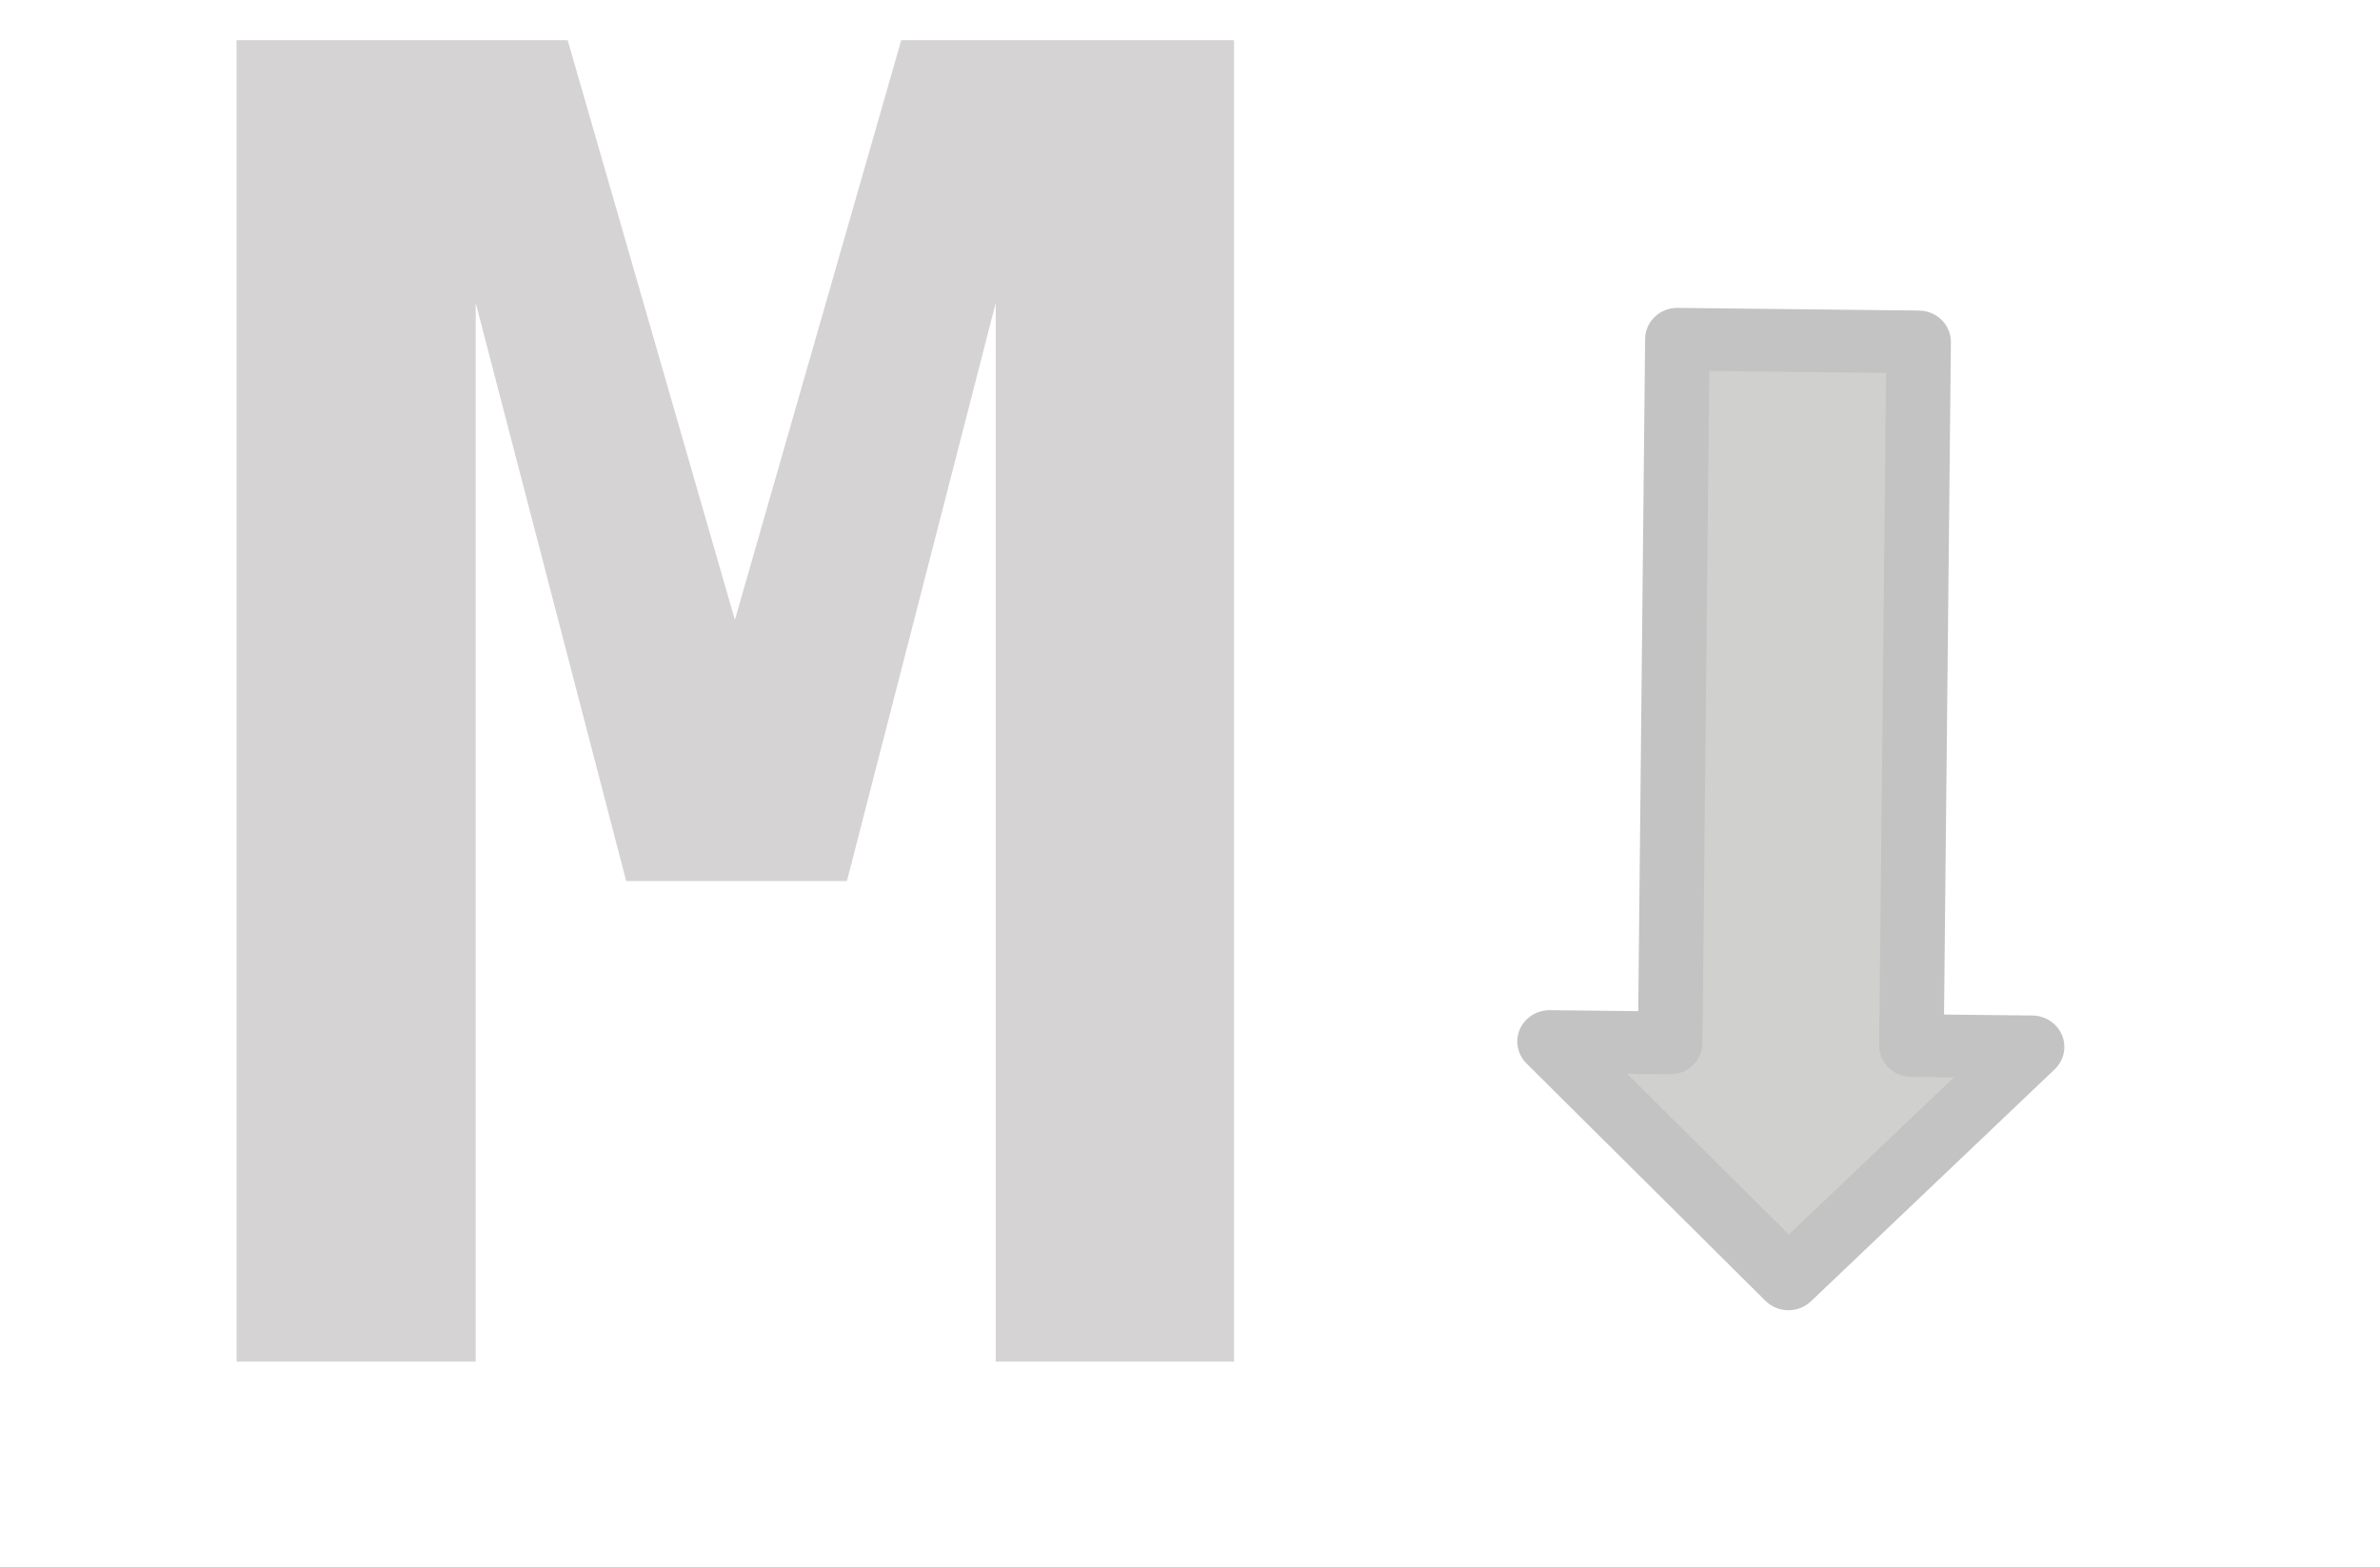
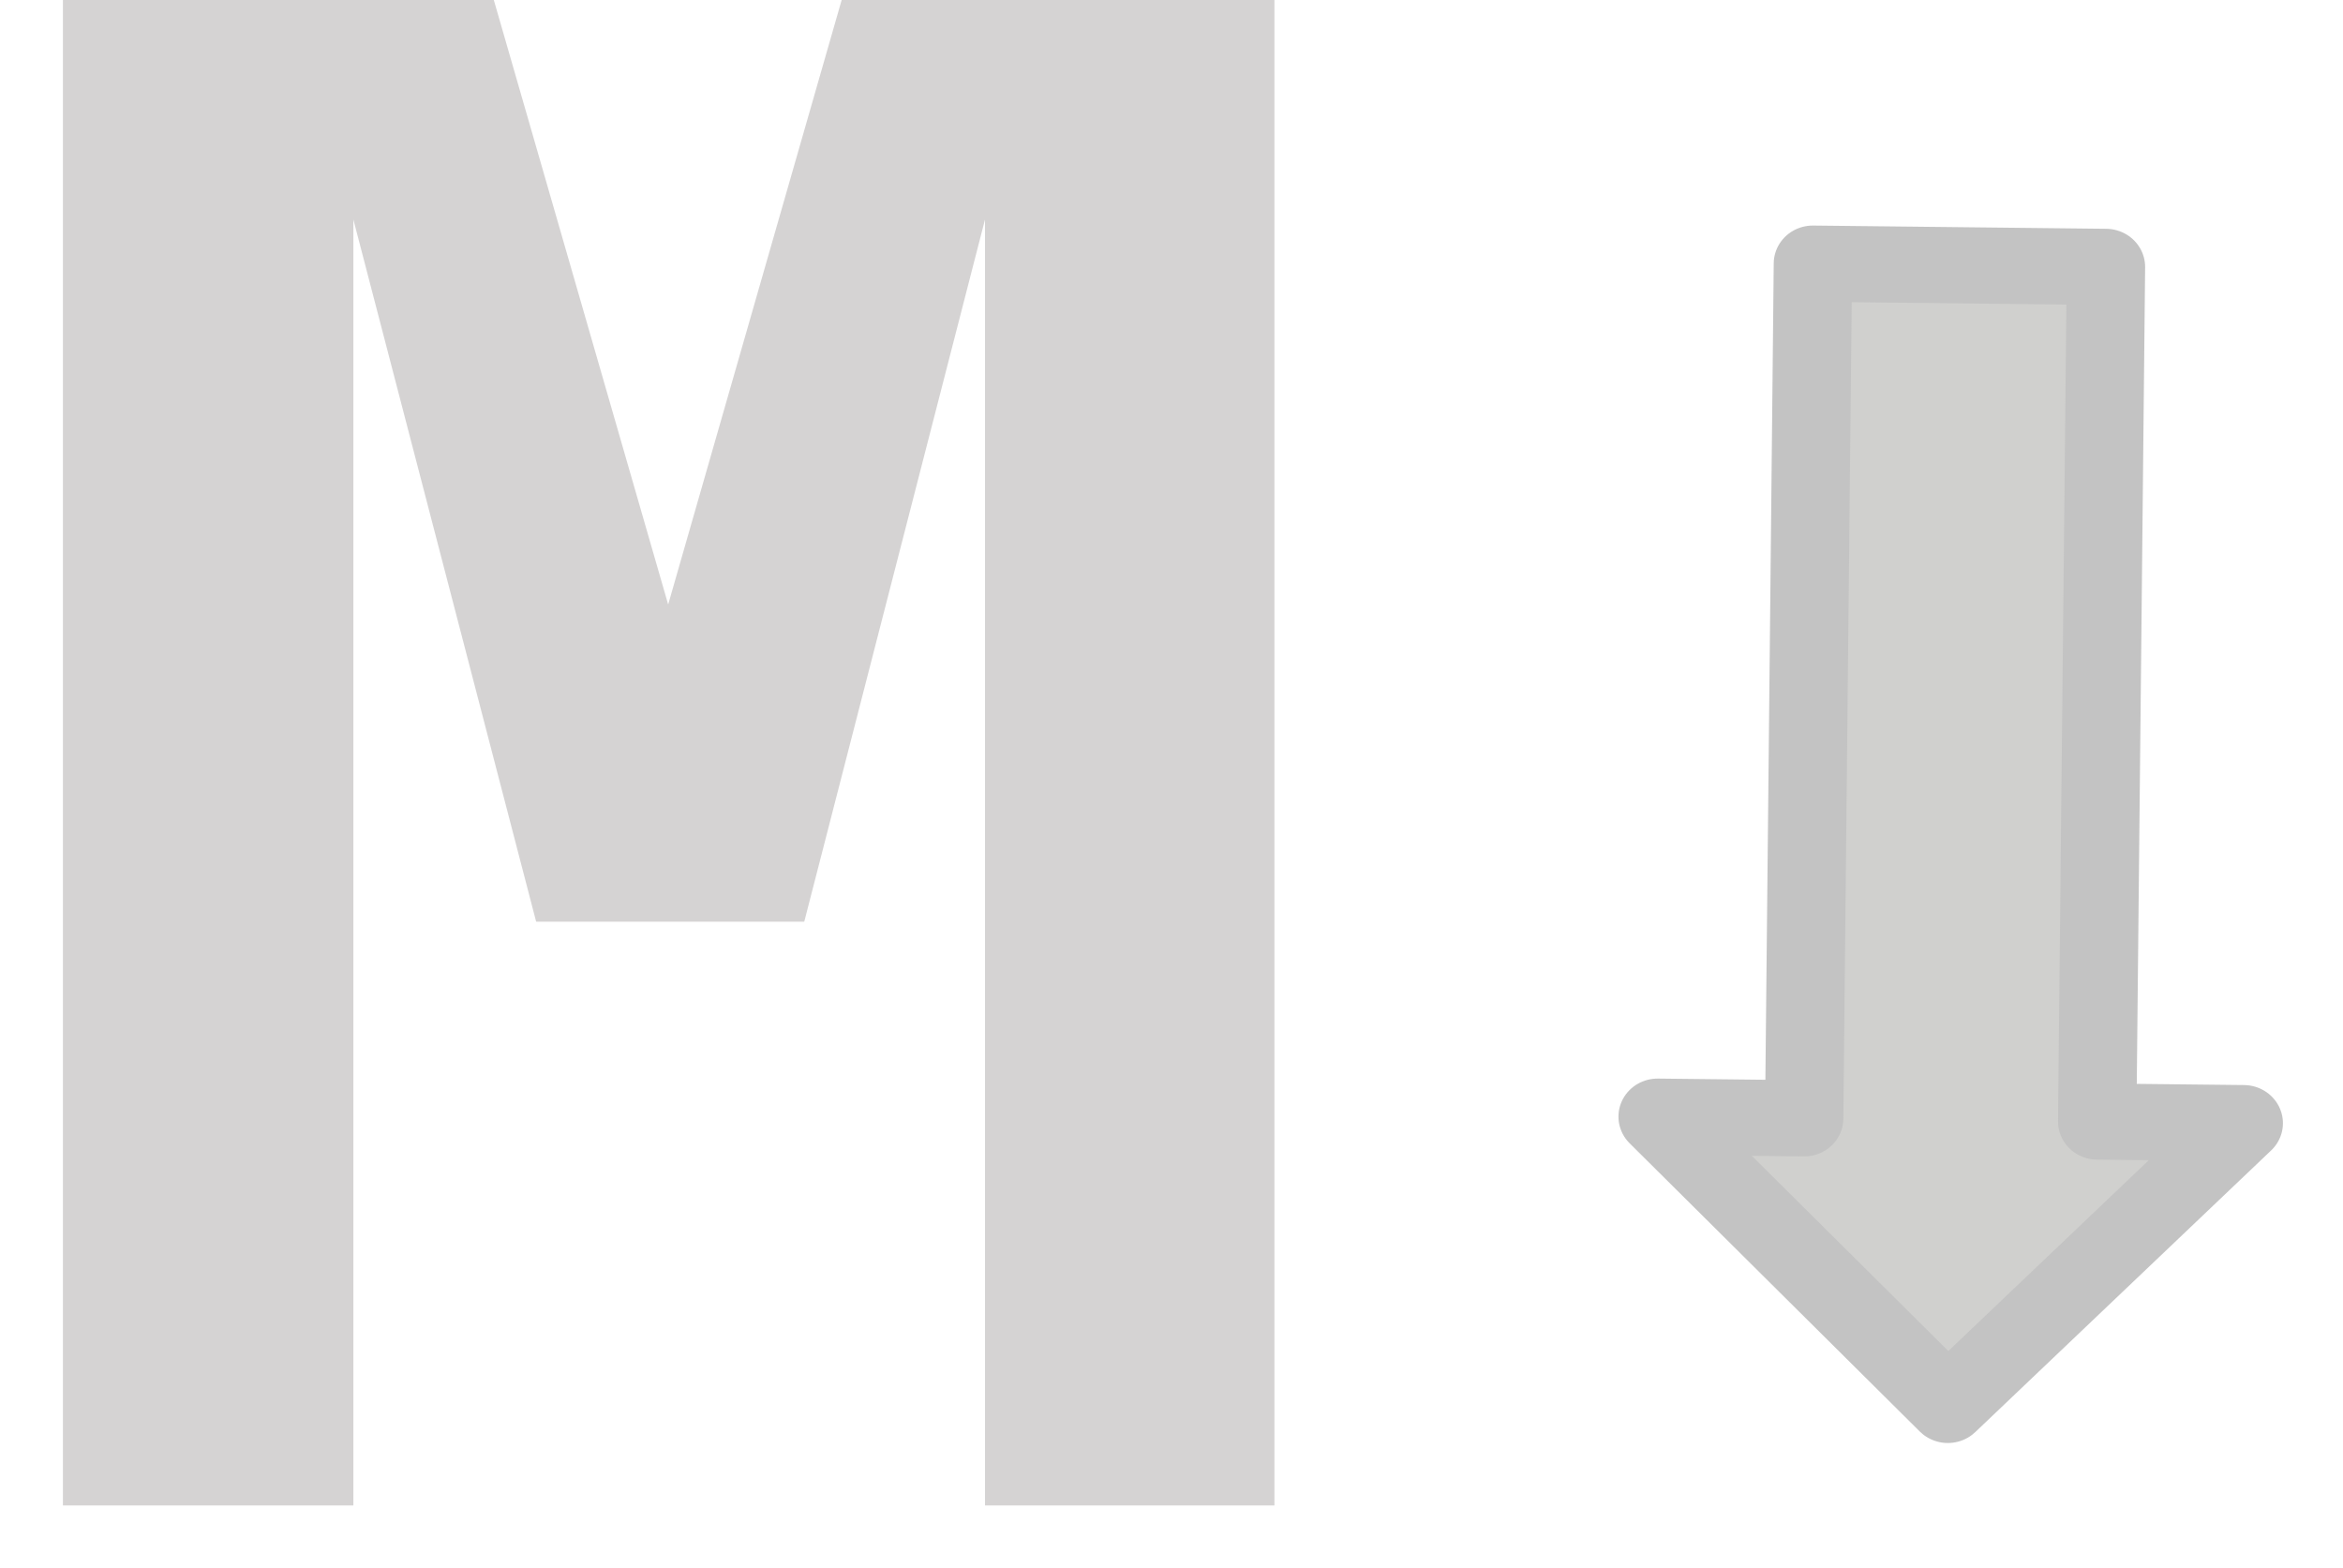
- <svg xmlns="http://www.w3.org/2000/svg" version="1.1" width="2674" height="1760" viewBox="0 0 2674 1760" xml:space="preserve">
+ <svg xmlns="http://www.w3.org/2000/svg" xml:space="preserve" viewBox="207.587 137.28 2167.347 1450.24" version="1.1" style="max-height: 500px" width="2167.347" height="1450.24">
  <defs>
</defs>
  <g transform="matrix(0 0.09 -0.2 0 4.93 -35.66)">
-     <path style="stroke: rgb(0,0,0); stroke-opacity: 0; stroke-width: 8; stroke-dasharray: none; stroke-linecap: butt; stroke-dashoffset: 0; stroke-linejoin: miter; stroke-miterlimit: 4; fill: rgb(255,255,255); fill-rule: nonzero; opacity: 1;" transform=" translate(-57.95, -51.83)" d="m 0 0 l 57.953 0 l 0 0 c 32.006 -1.4055393e-14 57.953 23.204 57.953 51.827 c 0 28.623 -25.946 51.827 -57.953 51.827 l -57.953 0 z" stroke-linecap="round" />
+     <path stroke-linecap="round" d="m 0 0 l 57.953 0 l 0 0 c 32.006 -1.4055393e-14 57.953 23.204 57.953 51.827 c 0 28.623 -25.946 51.827 -57.953 51.827 l -57.953 0 z" transform="translate(-57.95, -51.83)" style="stroke: rgb(0,0,0); stroke-opacity: 0; stroke-width: 8; stroke-dasharray: none; stroke-linecap: butt; stroke-dashoffset: 0; stroke-linejoin: miter; stroke-miterlimit: 4; fill: rgb(255,255,255); fill-rule: nonzero; opacity: 1;" />
  </g>
  <g transform="matrix(0 0.29 -0.2 0 9.1 -22.84)">
-     <path style="stroke: rgb(189,189,189); stroke-width: 8; stroke-dasharray: none; stroke-linecap: butt; stroke-dashoffset: 0; stroke-linejoin: miter; stroke-miterlimit: 10; fill: rgb(220,220,218); fill-rule: evenodd; opacity: 1;" transform=" translate(-59.83, -29.92)" d="m 0 14.961 l 89.732 0 l 0 -14.961 l 29.921 29.921 l -29.921 29.921 l 0 -14.961 l -89.732 0 z" stroke-linecap="round" />
+     <path stroke-linecap="round" d="m 0 14.961 l 89.732 0 l 0 -14.961 l 29.921 29.921 l -29.921 29.921 l 0 -14.961 l -89.732 0 z" transform="translate(-59.83, -29.92)" style="stroke: rgb(189,189,189); stroke-width: 8; stroke-dasharray: none; stroke-linecap: butt; stroke-dashoffset: 0; stroke-linejoin: miter; stroke-miterlimit: 10; fill: rgb(220,220,218); fill-rule: evenodd; opacity: 1;" />
  </g>
  <g transform="matrix(-0.09 8.81 -9.06 -0.1 2014.74 909.76)">
-     <path style="stroke: rgb(195,195,195); stroke-width: 8; stroke-dasharray: ; stroke-linecap: butt; stroke-dashoffset: 0; stroke-linejoin: round; stroke-miterlimit: 10; fill: rgb(208,208,206); fill-rule: evenodd; opacity: 1;" transform=" translate(-59.83, -29.92)" d="m 0 14.961 l 89.732 0 l 0 -14.961 l 29.921 29.921 l -29.921 29.921 l 0 -14.961 l -89.732 0 z" stroke-linecap="round" />
+     <path stroke-linecap="round" d="m 0 14.961 l 89.732 0 l 0 -14.961 l 29.921 29.921 l -29.921 29.921 l 0 -14.961 l -89.732 0 z" transform="translate(-59.83, -29.92)" style="stroke: rgb(195,195,195); stroke-width: 8; stroke-dasharray: ; stroke-linecap: butt; stroke-dashoffset: 0; stroke-linejoin: round; stroke-miterlimit: 10; fill: rgb(208,208,206); fill-rule: evenodd; opacity: 1;" />
  </g>
-   <g transform="matrix(60.12 0 0 56.56 848.68 889.99)" style="">
-     <text xml:space="preserve" font-family="'Oswald', sans-serif" font-size="36" font-style="normal" font-weight="bold" style="stroke: none; stroke-width: 1; stroke-dasharray: none; stroke-linecap: butt; stroke-dashoffset: 0; stroke-linejoin: miter; stroke-miterlimit: 4; fill: rgb(213,211,211); fill-rule: nonzero; opacity: 1; white-space: pre;">
-       <tspan x="-11.21" y="11.31" style="stroke-width: 1; font-family: 'Lucida Console', Monaco, monospace; font-style: normal; ">M</tspan>
+   <g style="" transform="matrix(60.12 0 0 56.56 848.68 889.99)">
+     <text style="stroke: none; stroke-width: 1; stroke-dasharray: none; stroke-linecap: butt; stroke-dashoffset: 0; stroke-linejoin: miter; stroke-miterlimit: 4; fill: rgb(213,211,211); fill-rule: nonzero; opacity: 1; white-space: pre;" font-weight="bold" font-style="normal" font-size="36" font-family="'Oswald', sans-serif" xml:space="preserve">
+       <tspan style="stroke-width: 1; font-family: 'Lucida Console', Monaco, monospace; font-style: normal;" y="11.31" x="-11.21">M</tspan>
    </text>
  </g>
</svg>
